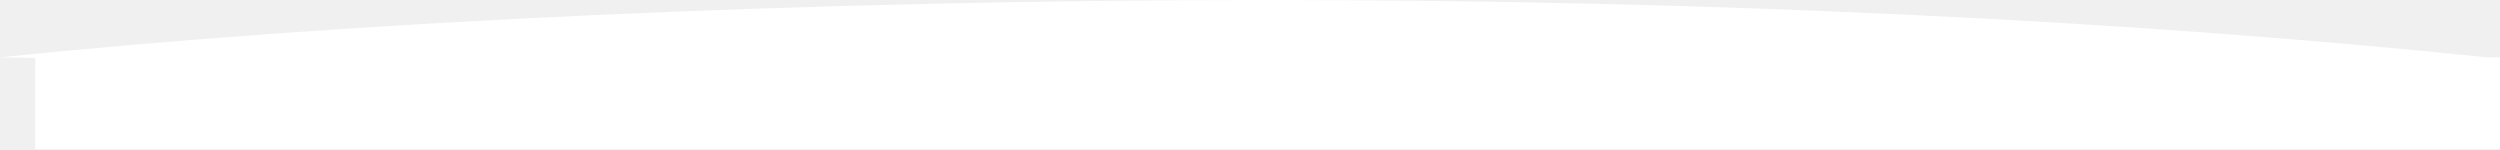
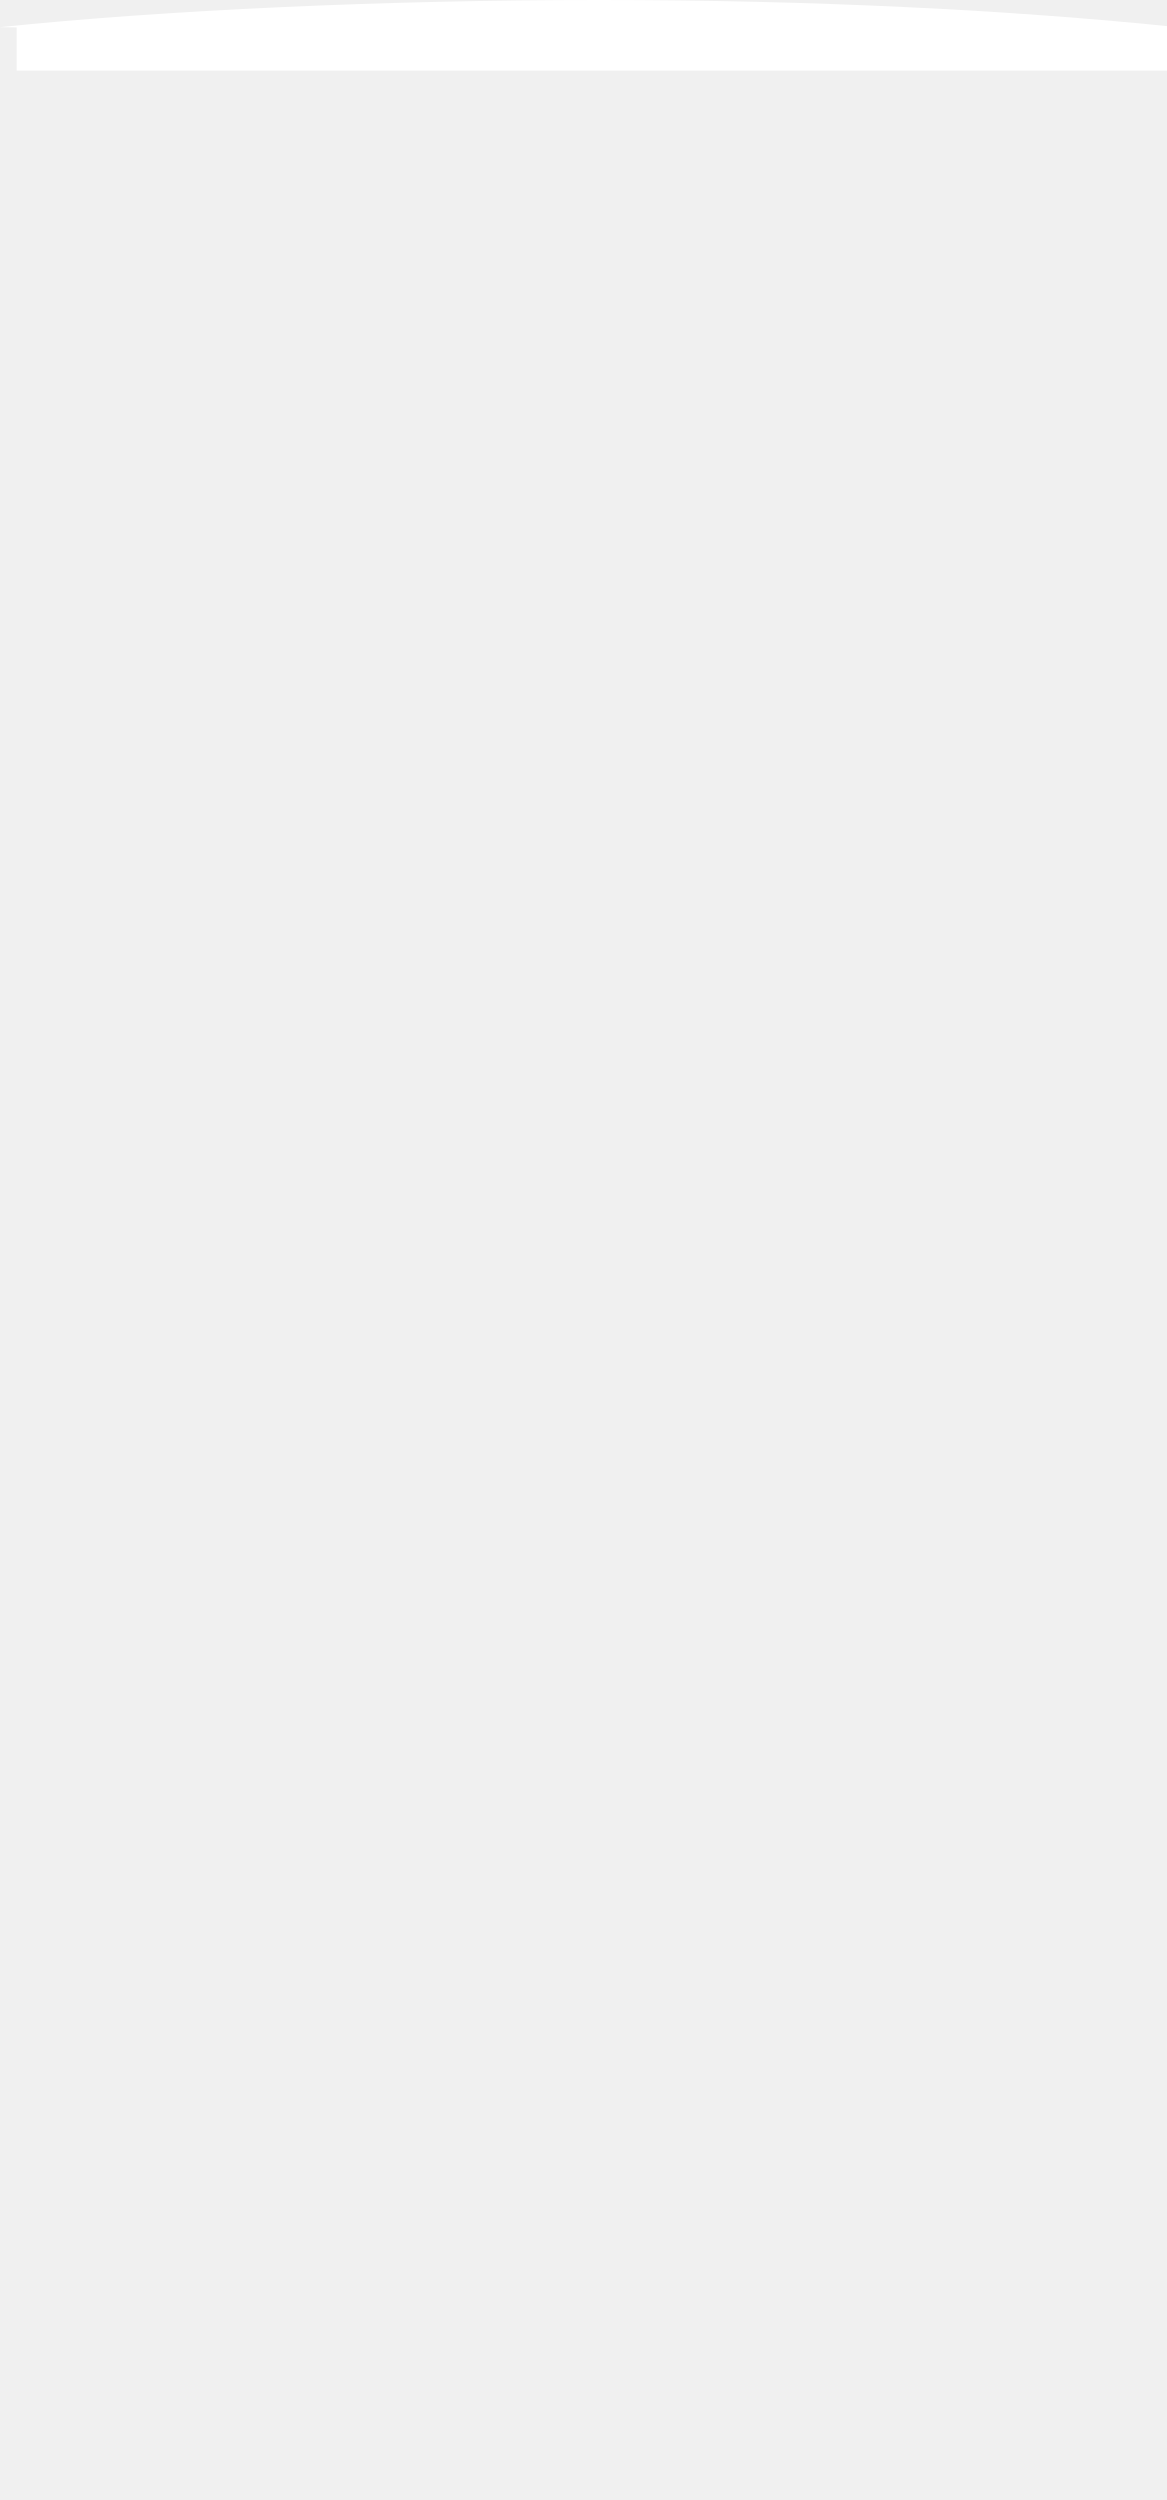
- <svg xmlns="http://www.w3.org/2000/svg" xmlns:xlink="http://www.w3.org/1999/xlink" width="284px" height="17px" viewBox="0 0 284 17" version="1.1">
-   <defs>
-     <path id="path-1" d="M-0.031,6.524 C39.681,2.403 92.423,0 143.781,0 C195.14,0 242.882,2.403 282.593,6.524 L284,6.524 L284,16.95 L4,16.95 L4,6.575 L-0.031,6.524 Z" />
-   </defs>
-   <g id="Page-1" stroke="none" stroke-width="1" fill="none" fill-rule="evenodd">
-     <g id="meal-card__curve">
-       <use fill="#FFFFFF" fill-rule="evenodd" xlink:href="#path-1" />
-       <use fill="none" xlink:href="#path-1" />
-     </g>
-   </g>
+ <svg xmlns="http://www.w3.org/2000/svg" version="1.1" width="100%" height="100%" viewBox="0 0 280 600" preserveAspectRatio="none">
+   <path width="100%" height="100" fill="#fff" id="meal-card__curve" d="M-0.031,6.524 C39.681,2.403 92.423,0 143.781,0 C195.14,0 242.882,2.403 282.593,6.524 L284,6.524 L284,16.95 L4,16.95 L4,6.575 L-0.031,6.524 Z" />
</svg>
